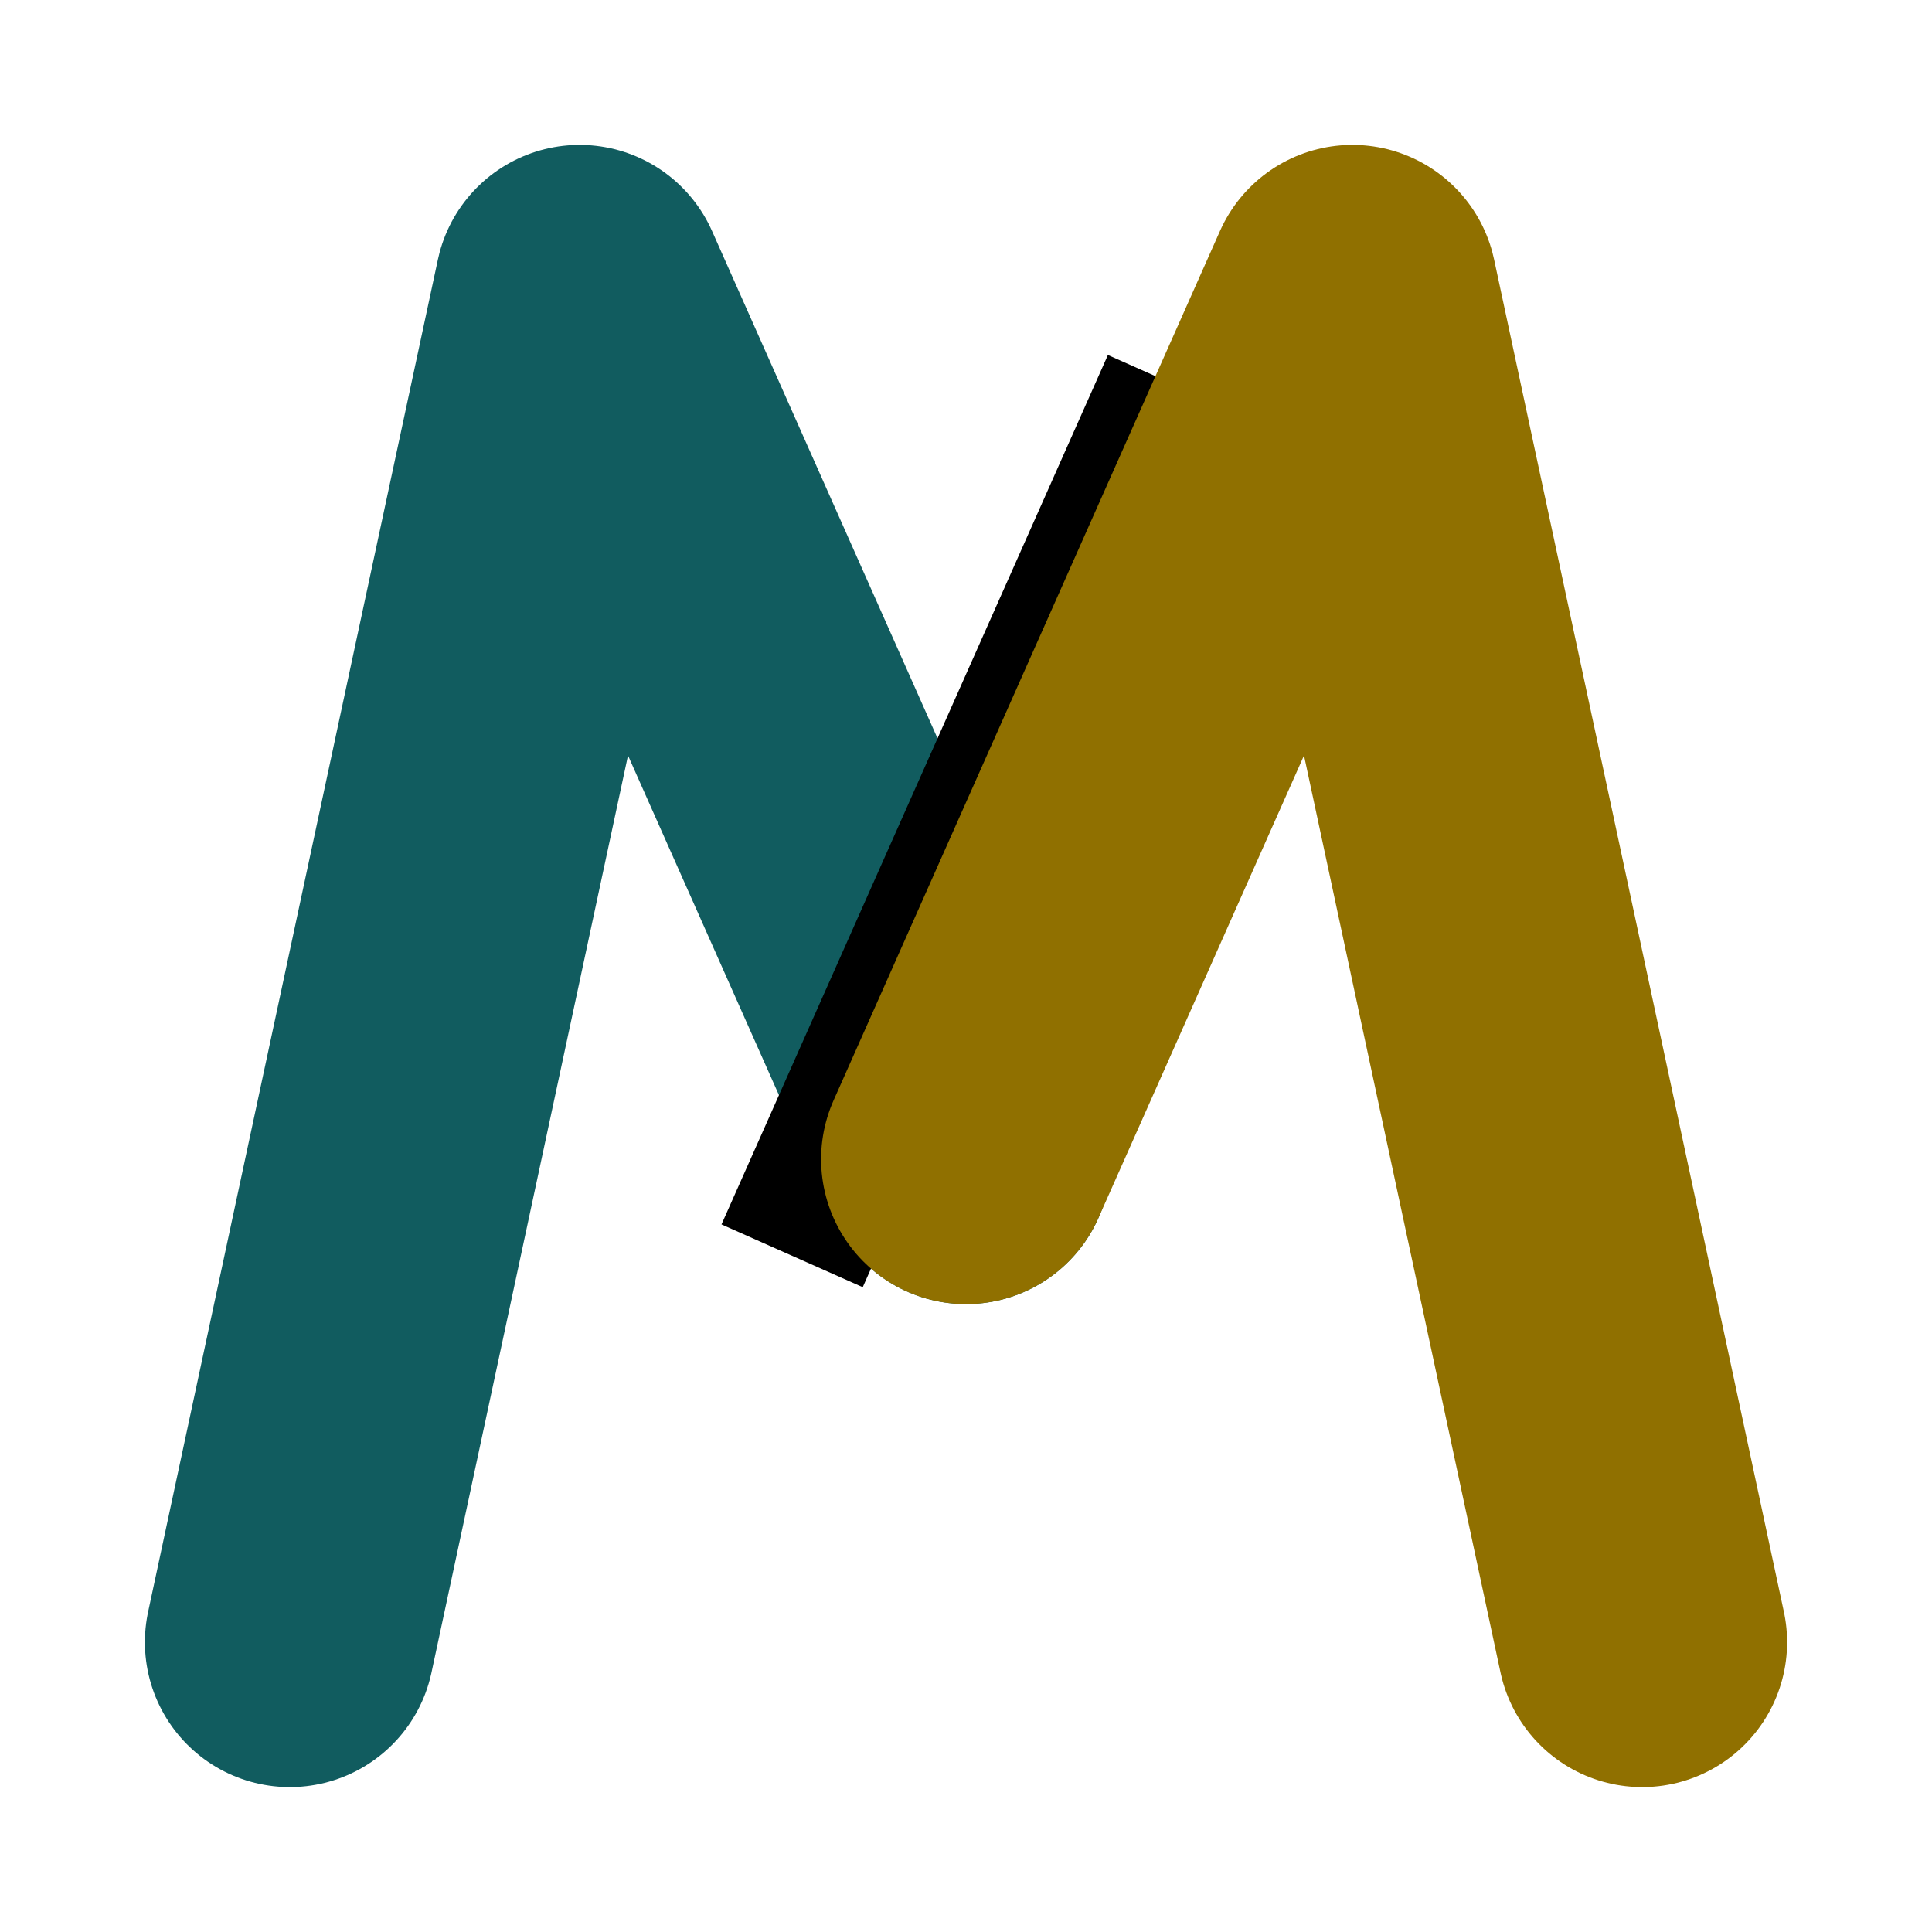
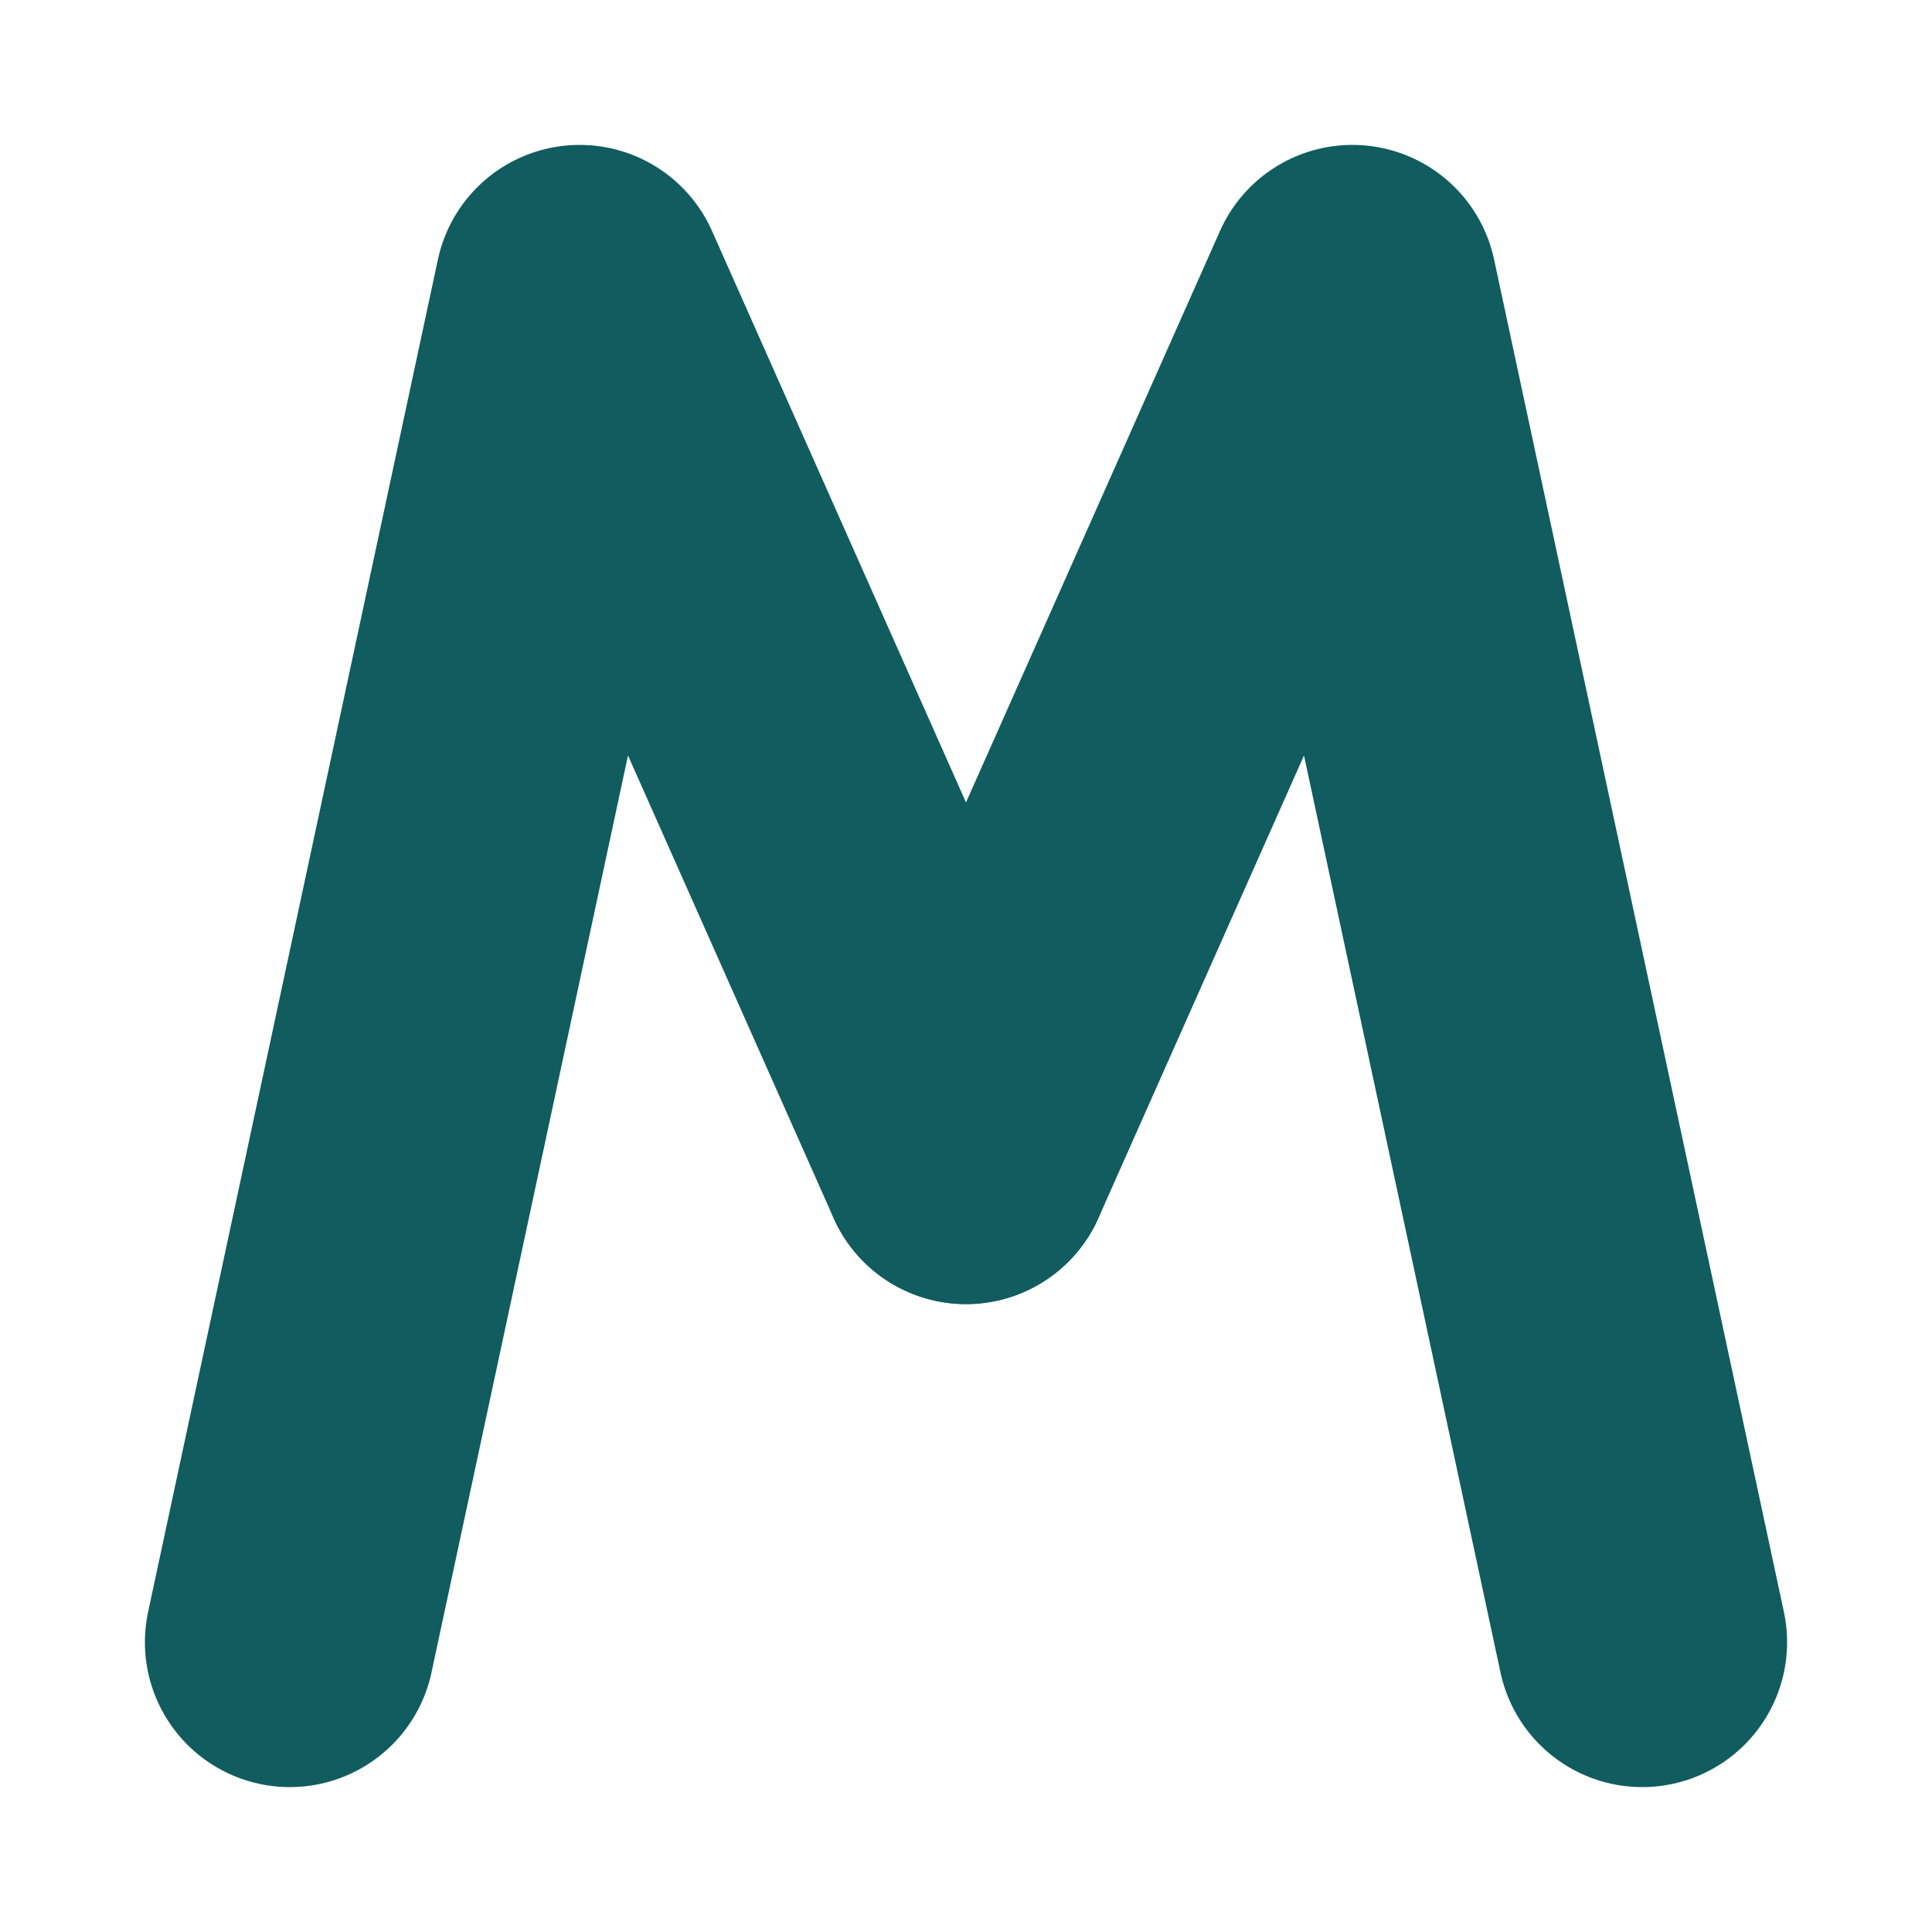
<svg xmlns="http://www.w3.org/2000/svg" viewBox="0 0 100 100">
  <polyline points="15,85 30,15 50,60" fill="none" stroke="#115C5F" stroke-width="15" stroke-linecap="round" stroke-linejoin="round" />
-   <polyline points="41,65 61,20" fill="none" stroke="black" stroke-width="8" />
-   <polyline points="50,60 70,15 85,85" fill="none" stroke="#907000" stroke-width="15" stroke-linecap="round" stroke-linejoin="round" />
+   <polyline points="50,60 70,15 85,85" fill="none" stroke="#115C5F" stroke-width="15" stroke-linecap="round" stroke-linejoin="round" />
</svg>
